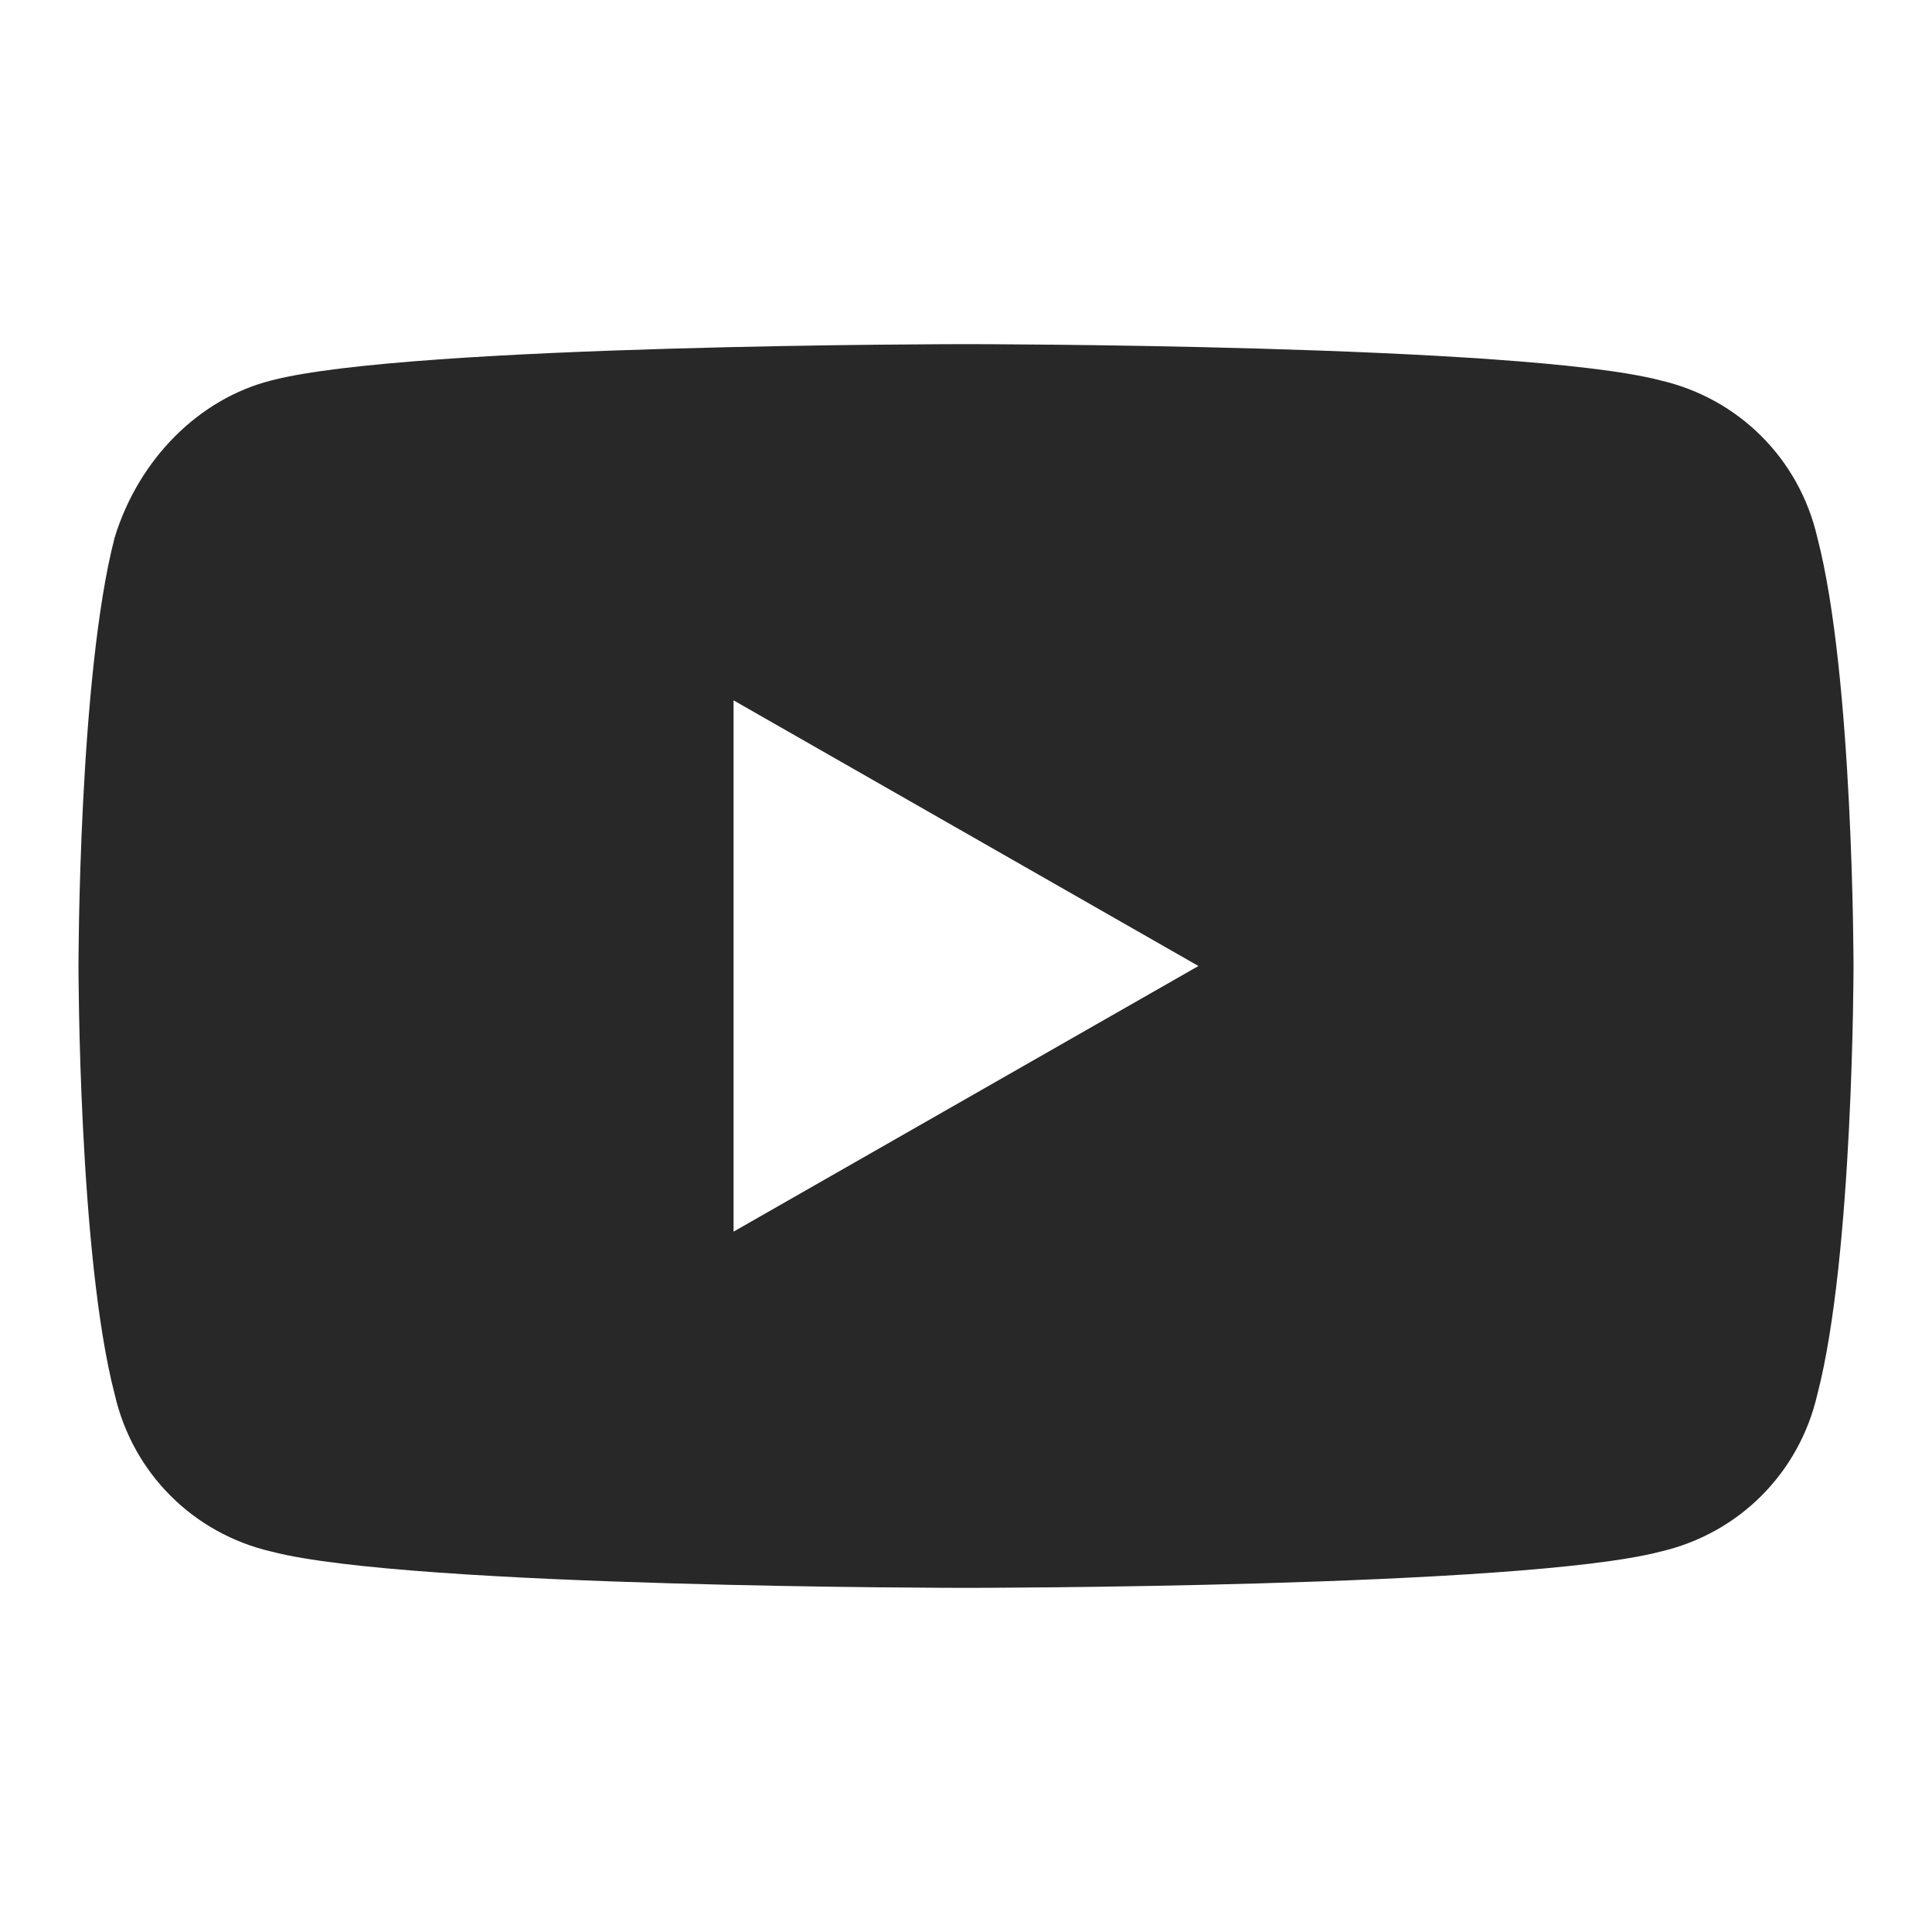
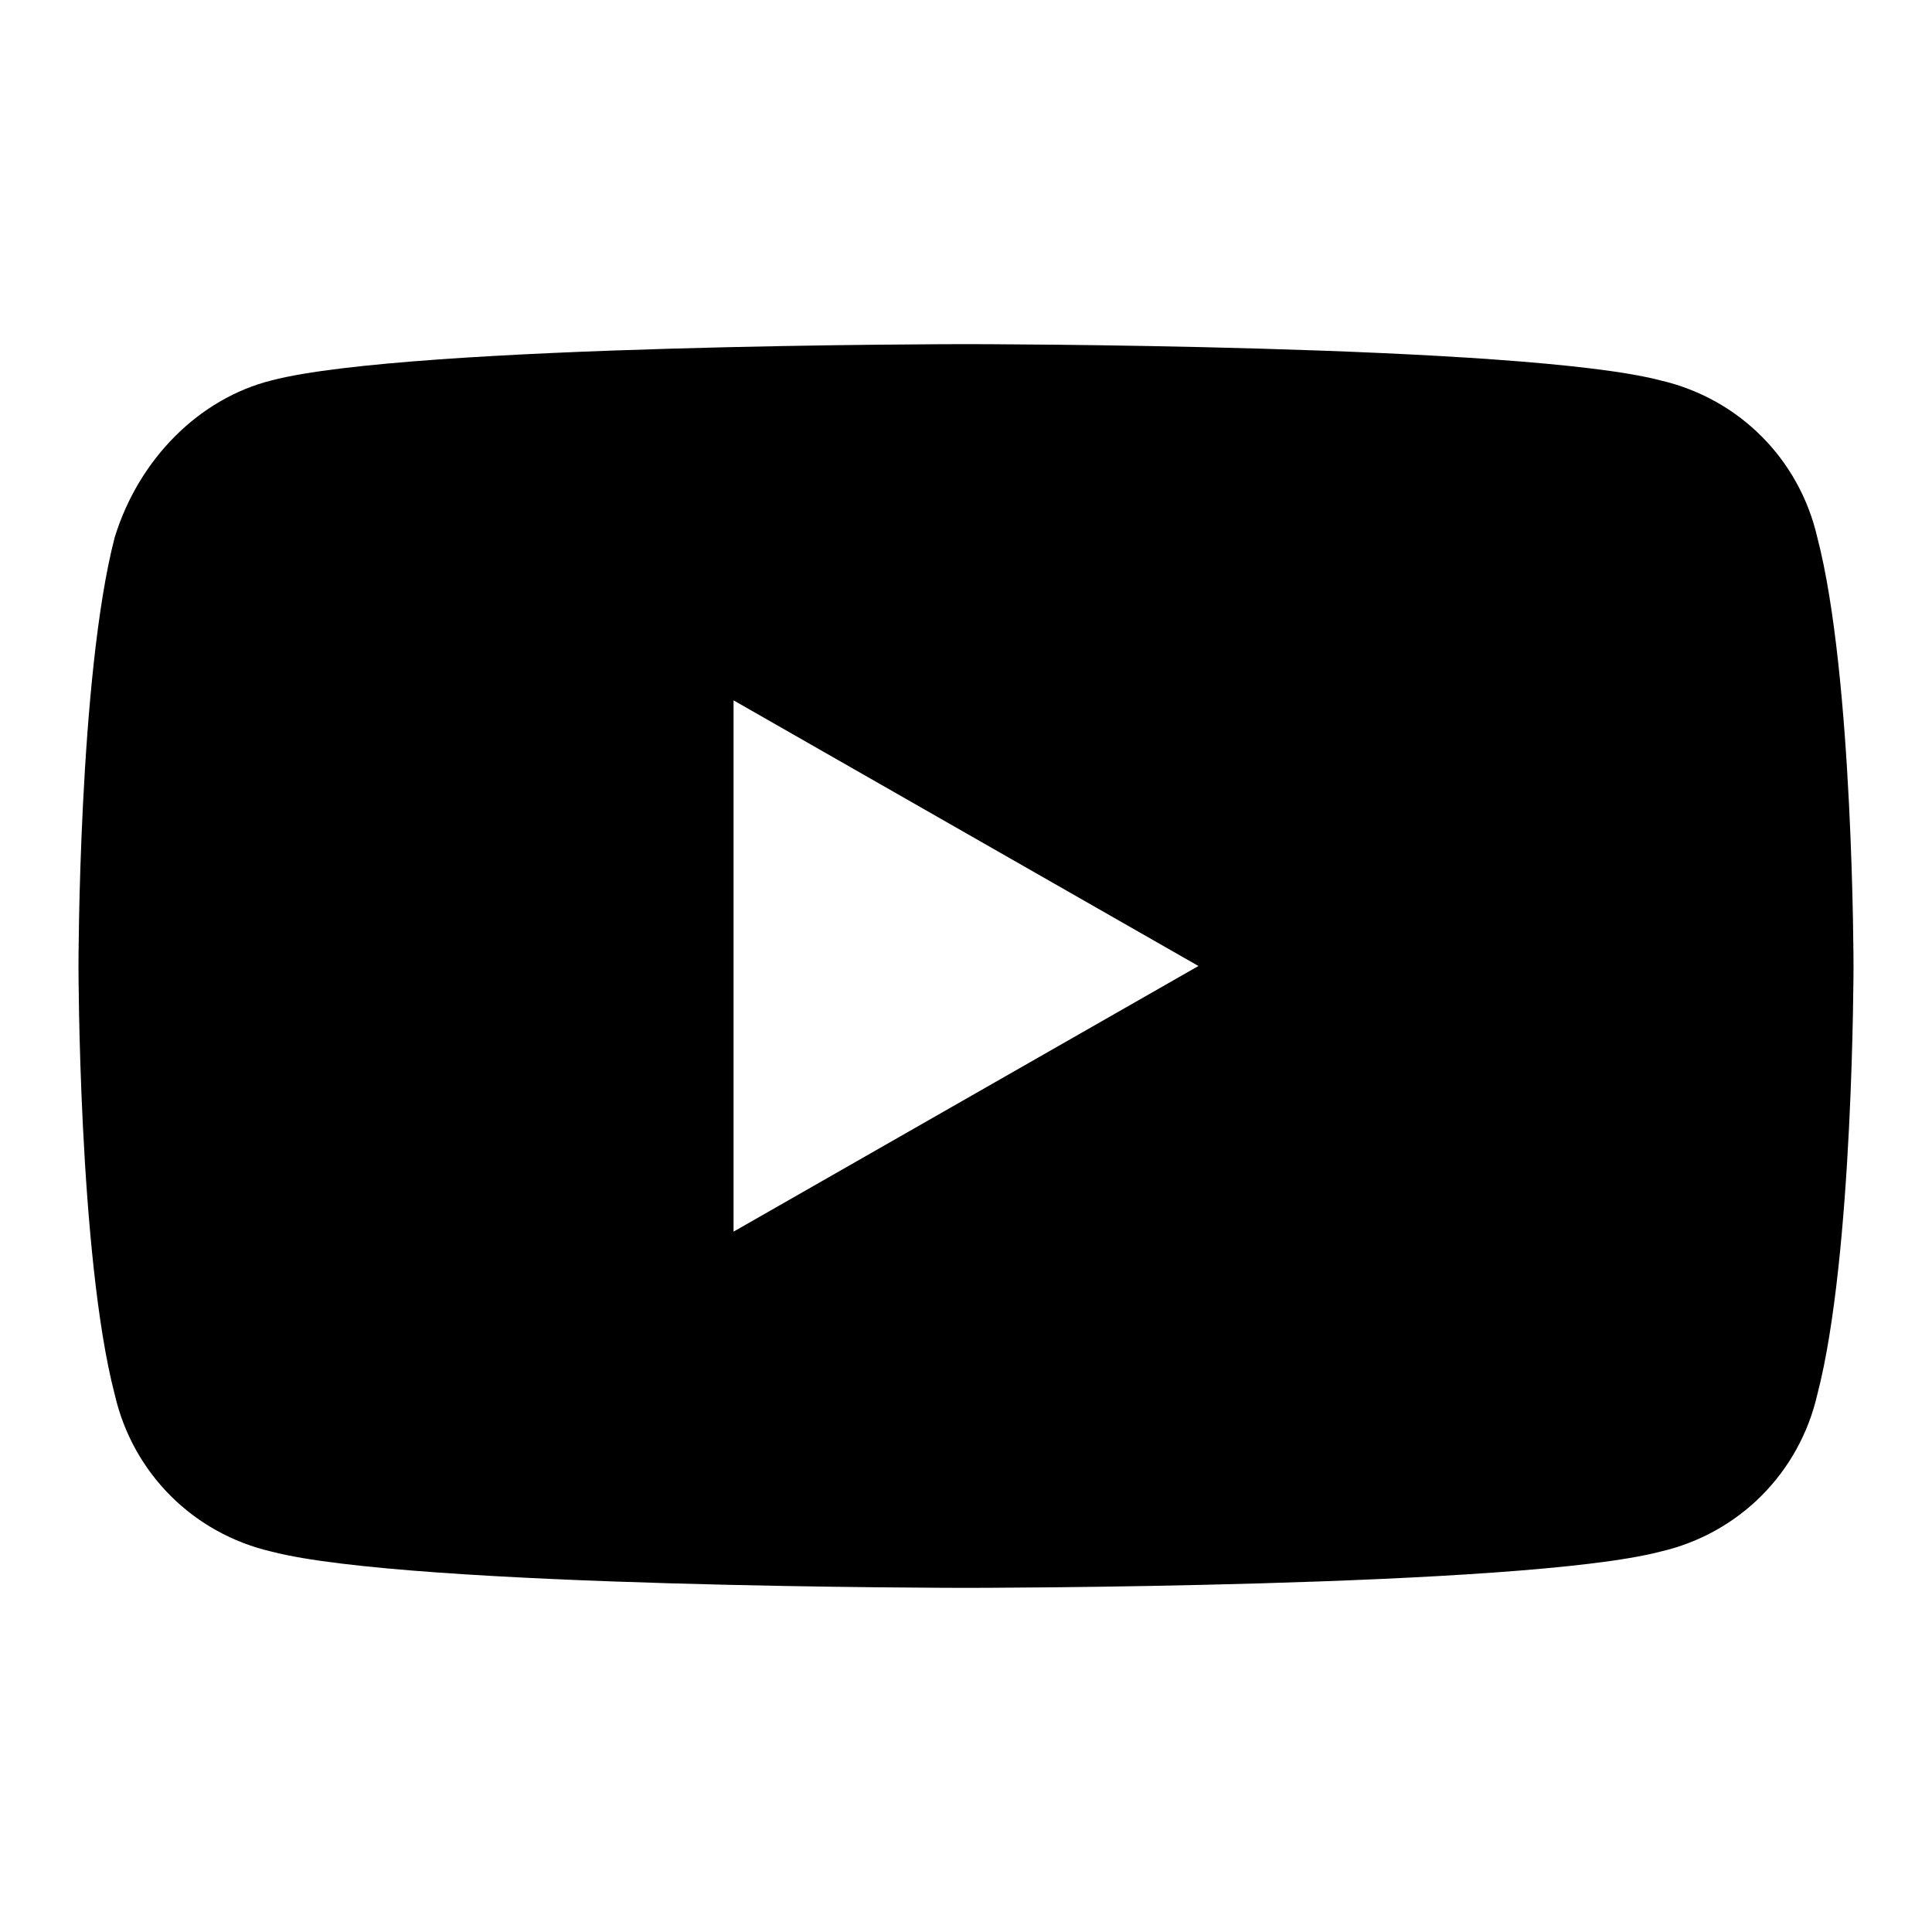
<svg xmlns="http://www.w3.org/2000/svg" version="1.1" id="Layer_1" x="0px" y="0px" width="32px" height="32px" viewBox="0 0 32 32" enable-background="new 0 0 32 32" xml:space="preserve">
-   <path fill="#282828" d="M30.1,8.9c-0.3-1.3-1.3-2.3-2.6-2.6C25.2,5.7,16,5.7,16,5.7s-9.2,0-11.5,0.6C3.3,6.6,2.3,7.6,1.9,8.9  C1.3,11.2,1.3,16,1.3,16s0,4.8,0.601,7.1C2.2,24.4,3.2,25.4,4.5,25.7C6.8,26.3,16,26.3,16,26.3s9.2,0,11.5-0.6  c1.3-0.3,2.3-1.3,2.6-2.601C30.7,20.8,30.7,16,30.7,16S30.7,11.2,30.1,8.9z M12.15,20.4V11.6L19.85,16L12.15,20.4z" />
+   <path d="M30.1,8.9c-0.3-1.3-1.3-2.3-2.6-2.6C25.2,5.7,16,5.7,16,5.7s-9.2,0-11.5,0.6C3.3,6.6,2.3,7.6,1.9,8.9  C1.3,11.2,1.3,16,1.3,16s0,4.8,0.601,7.1C2.2,24.4,3.2,25.4,4.5,25.7C6.8,26.3,16,26.3,16,26.3s9.2,0,11.5-0.6  c1.3-0.3,2.3-1.3,2.6-2.601C30.7,20.8,30.7,16,30.7,16S30.7,11.2,30.1,8.9z M12.15,20.4v-8.8l7.7,4.4L12.15,20.4z" />
</svg>
